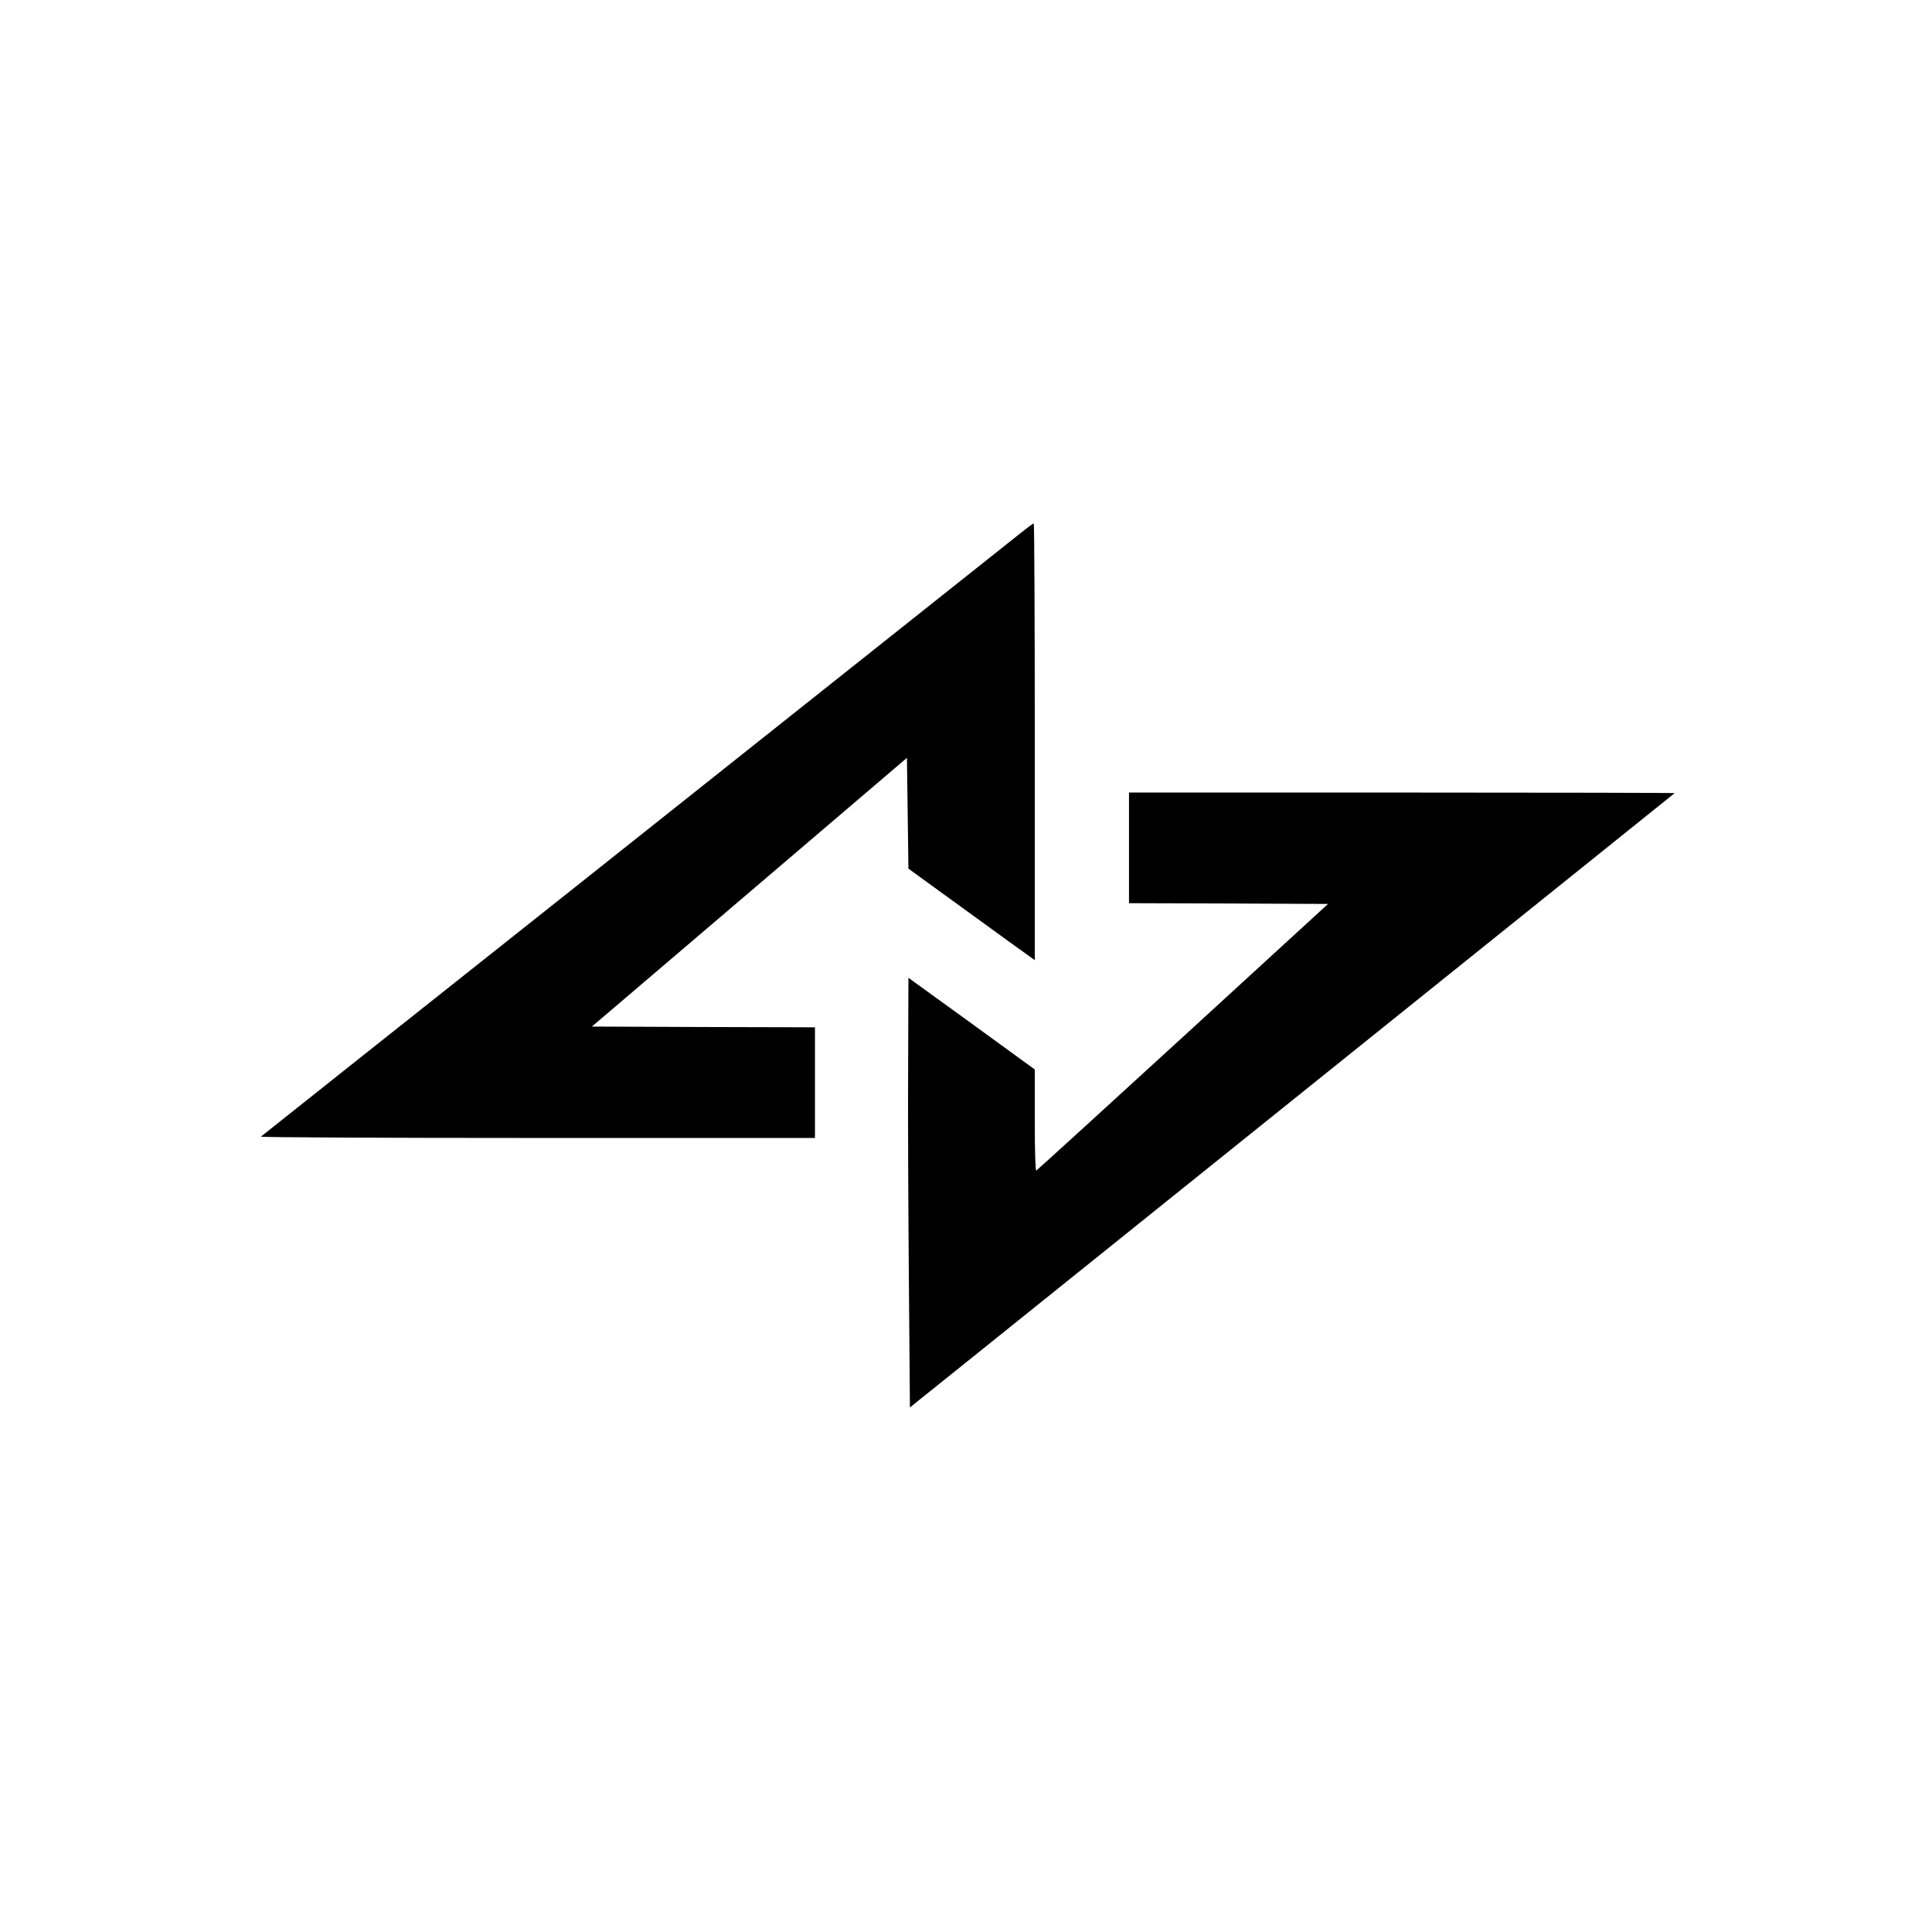
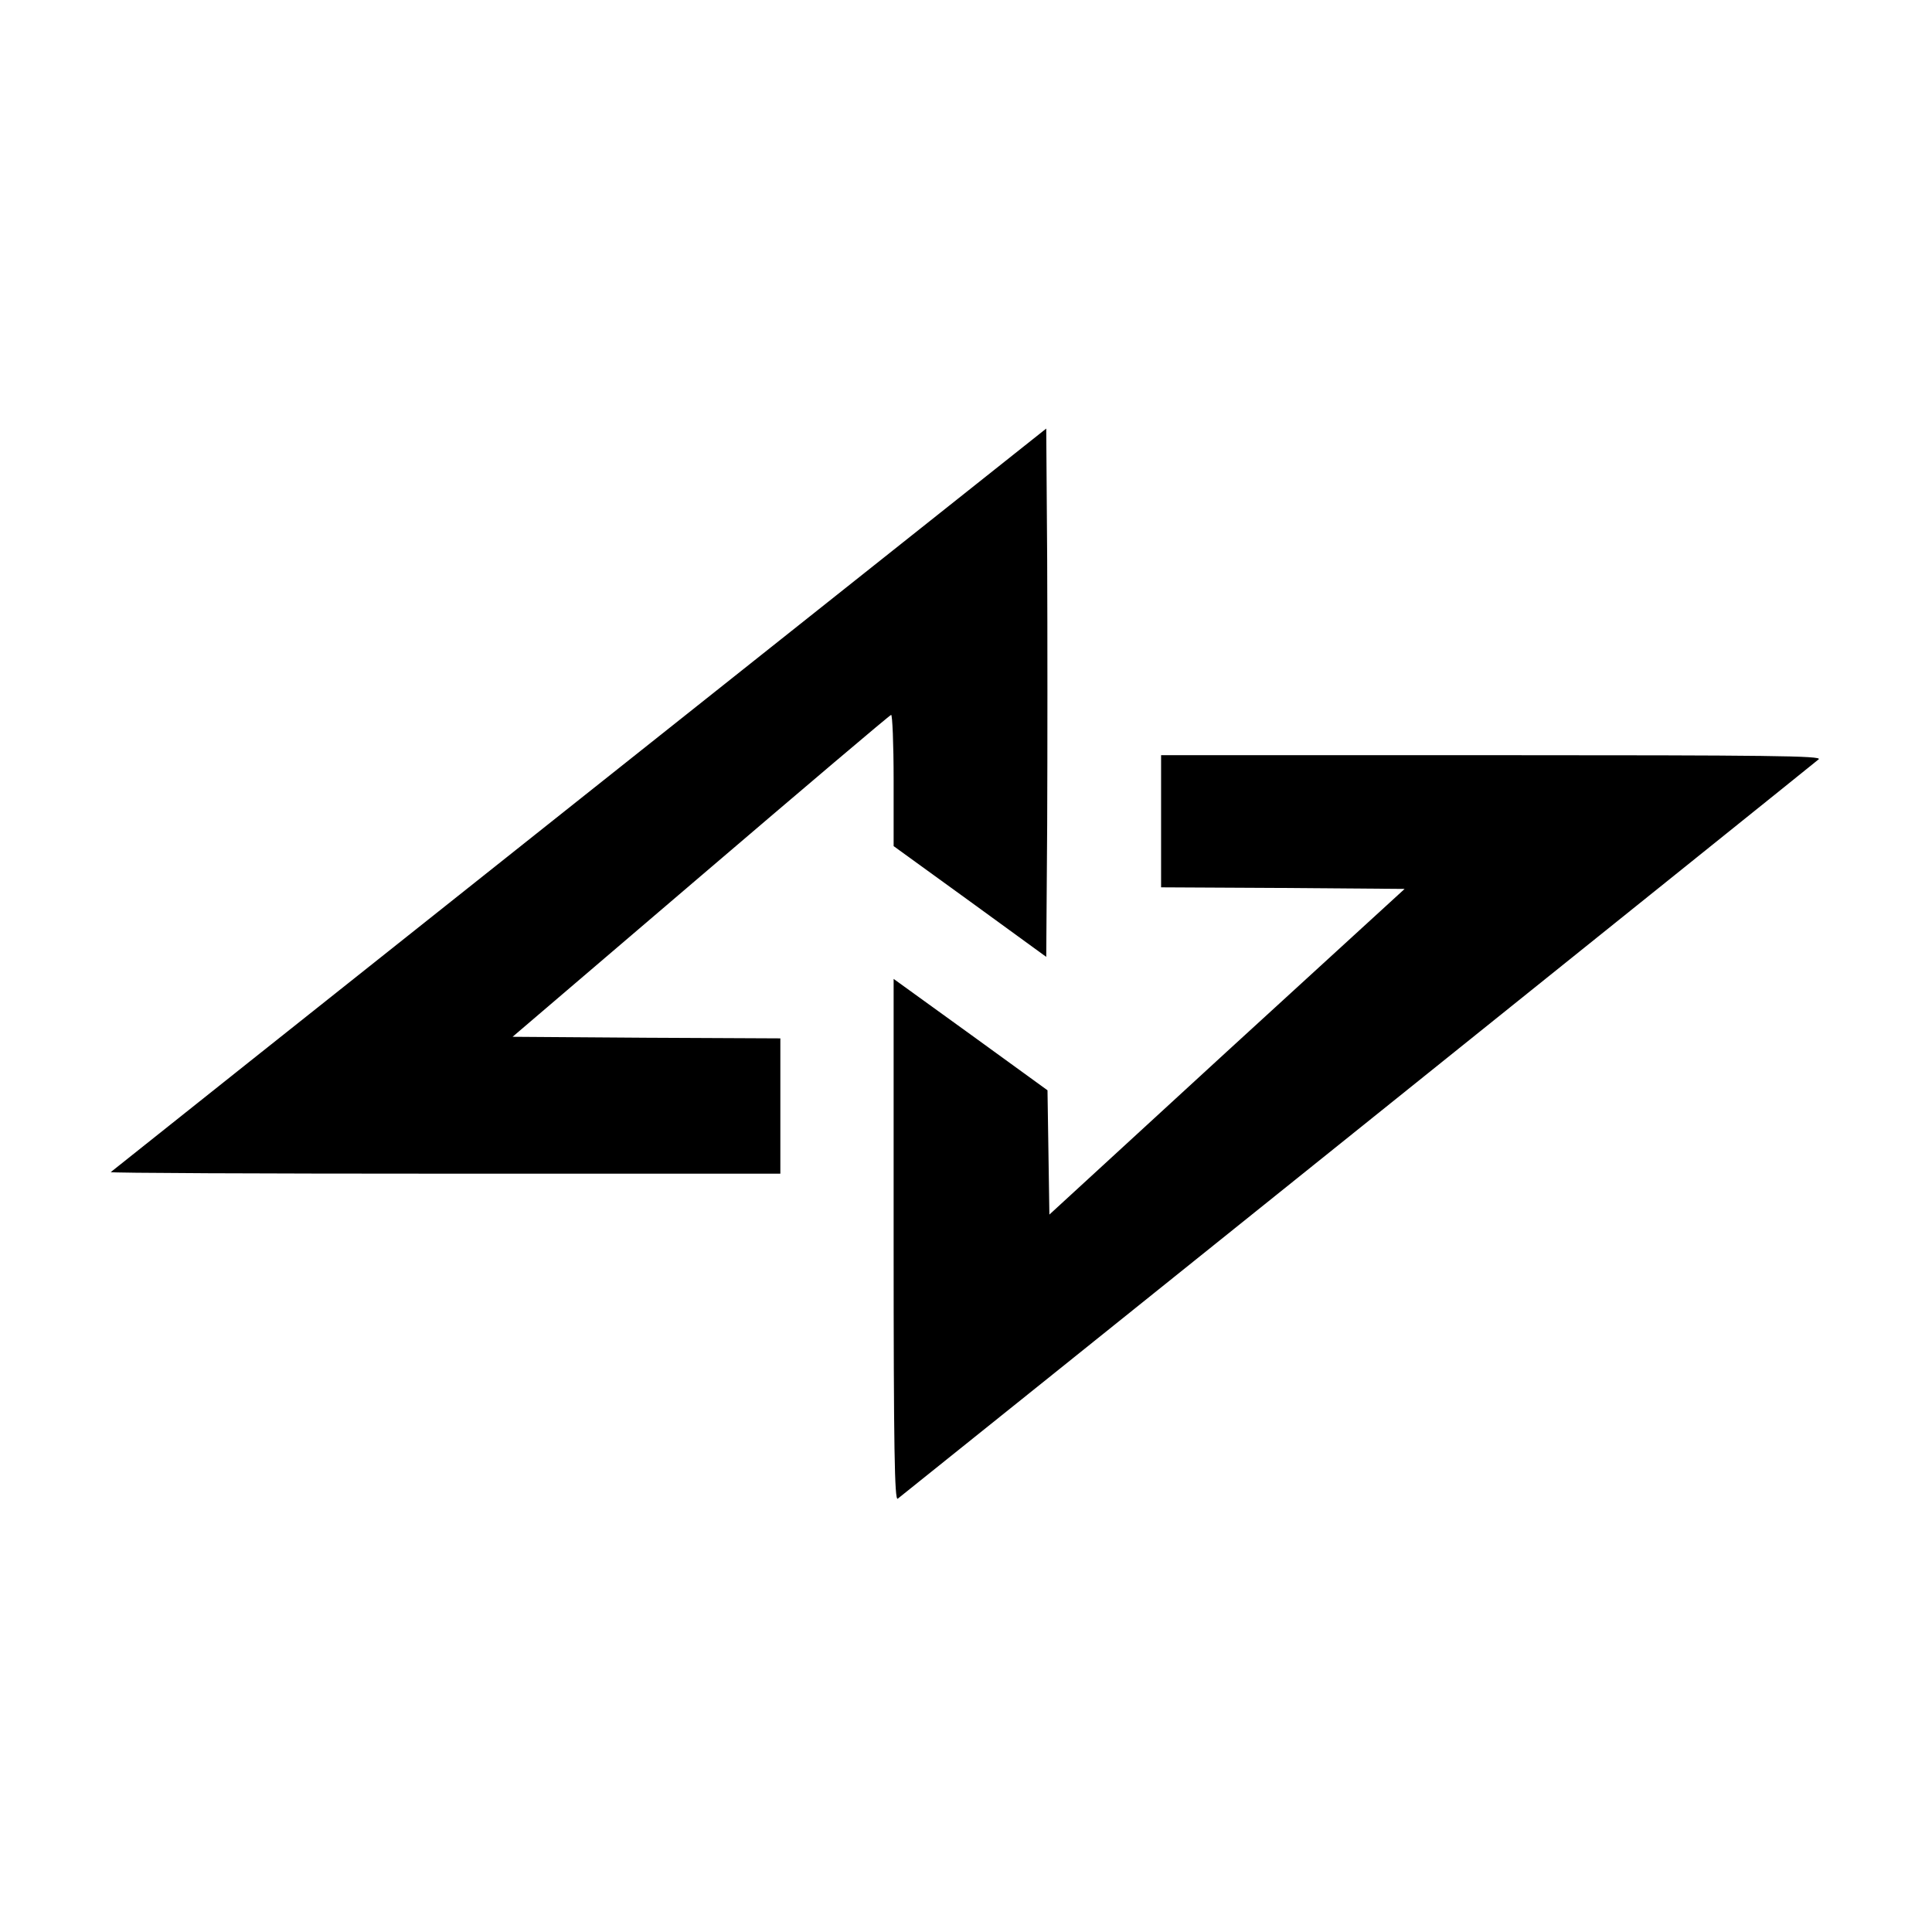
- <svg xmlns="http://www.w3.org/2000/svg" version="1.0" width="1292pt" height="1292pt" viewBox="0 0 1292 1292" preserveAspectRatio="xMidYMid meet">
-   <g transform="translate(0,1292) scale(0.1,-0.1)" fill="#000000" stroke="none">
-     <path d="M6820 9351 c-95 -76 -2362 -1877 -2845 -2261 -170 -135 -463 -368 -650 -516 -187 -149 -617 -490 -955 -758 -338 -269 -619 -492 -625 -497 -5 -5 777 -9 1848 -9 l1857 0 0 370 0 370 -746 2 -746 3 154 131 c84 72 558 476 1053 898 l900 768 5 -370 5 -371 390 -283 c215 -156 405 -294 423 -306 l32 -23 0 1460 c0 804 -3 1461 -7 1461 -5 -1 -46 -31 -93 -69z" />
-     <path d="M7550 7250 l0 -370 666 -2 665 -3 -971 -890 c-534 -489 -975 -891 -980 -893 -6 -2 -10 125 -10 336 l0 340 -422 307 -423 306 -2 -583 c-2 -321 1 -967 5 -1437 l7 -853 415 333 c1922 1544 3694 2968 4149 3333 300 241 548 440 550 442 2 2 -818 4 -1822 4 l-1827 0 0 -370z" />
+ <svg xmlns="http://www.w3.org/2000/svg" version="1.0" width="614pt" height="614pt" viewBox="0 0 614 614" preserveAspectRatio="xMidYMid meet">
+   <g transform="translate(0,614) scale(0.1,-0.1)" fill="#000000" stroke="none">
+     <path d="M1841 3599 c-817 -649 -1487 -1182 -1489 -1184 -3 -3 475 -5 1061 -5 l1067 0 0 215 0 215 -426 2 -425 3 597 510 c329 281 601 512 606 513 4 2 8 -91 8 -207 l0 -210 243 -176 242 -176 3 421 c1 231 1 609 0 839 l-3 419 -1484 -1179z" />
+     <path d="M3690 3530 l0 -210 387 -2 387 -3 -565 -517 -564 -518 -3 198 -3 197 -244 177 -245 177 0 -831 c0 -663 3 -828 13 -821 47 37 2915 2339 2927 2350 12 11 -155 13 -1038 13 l-1052 0 0 -210z" />
  </g>
</svg>
